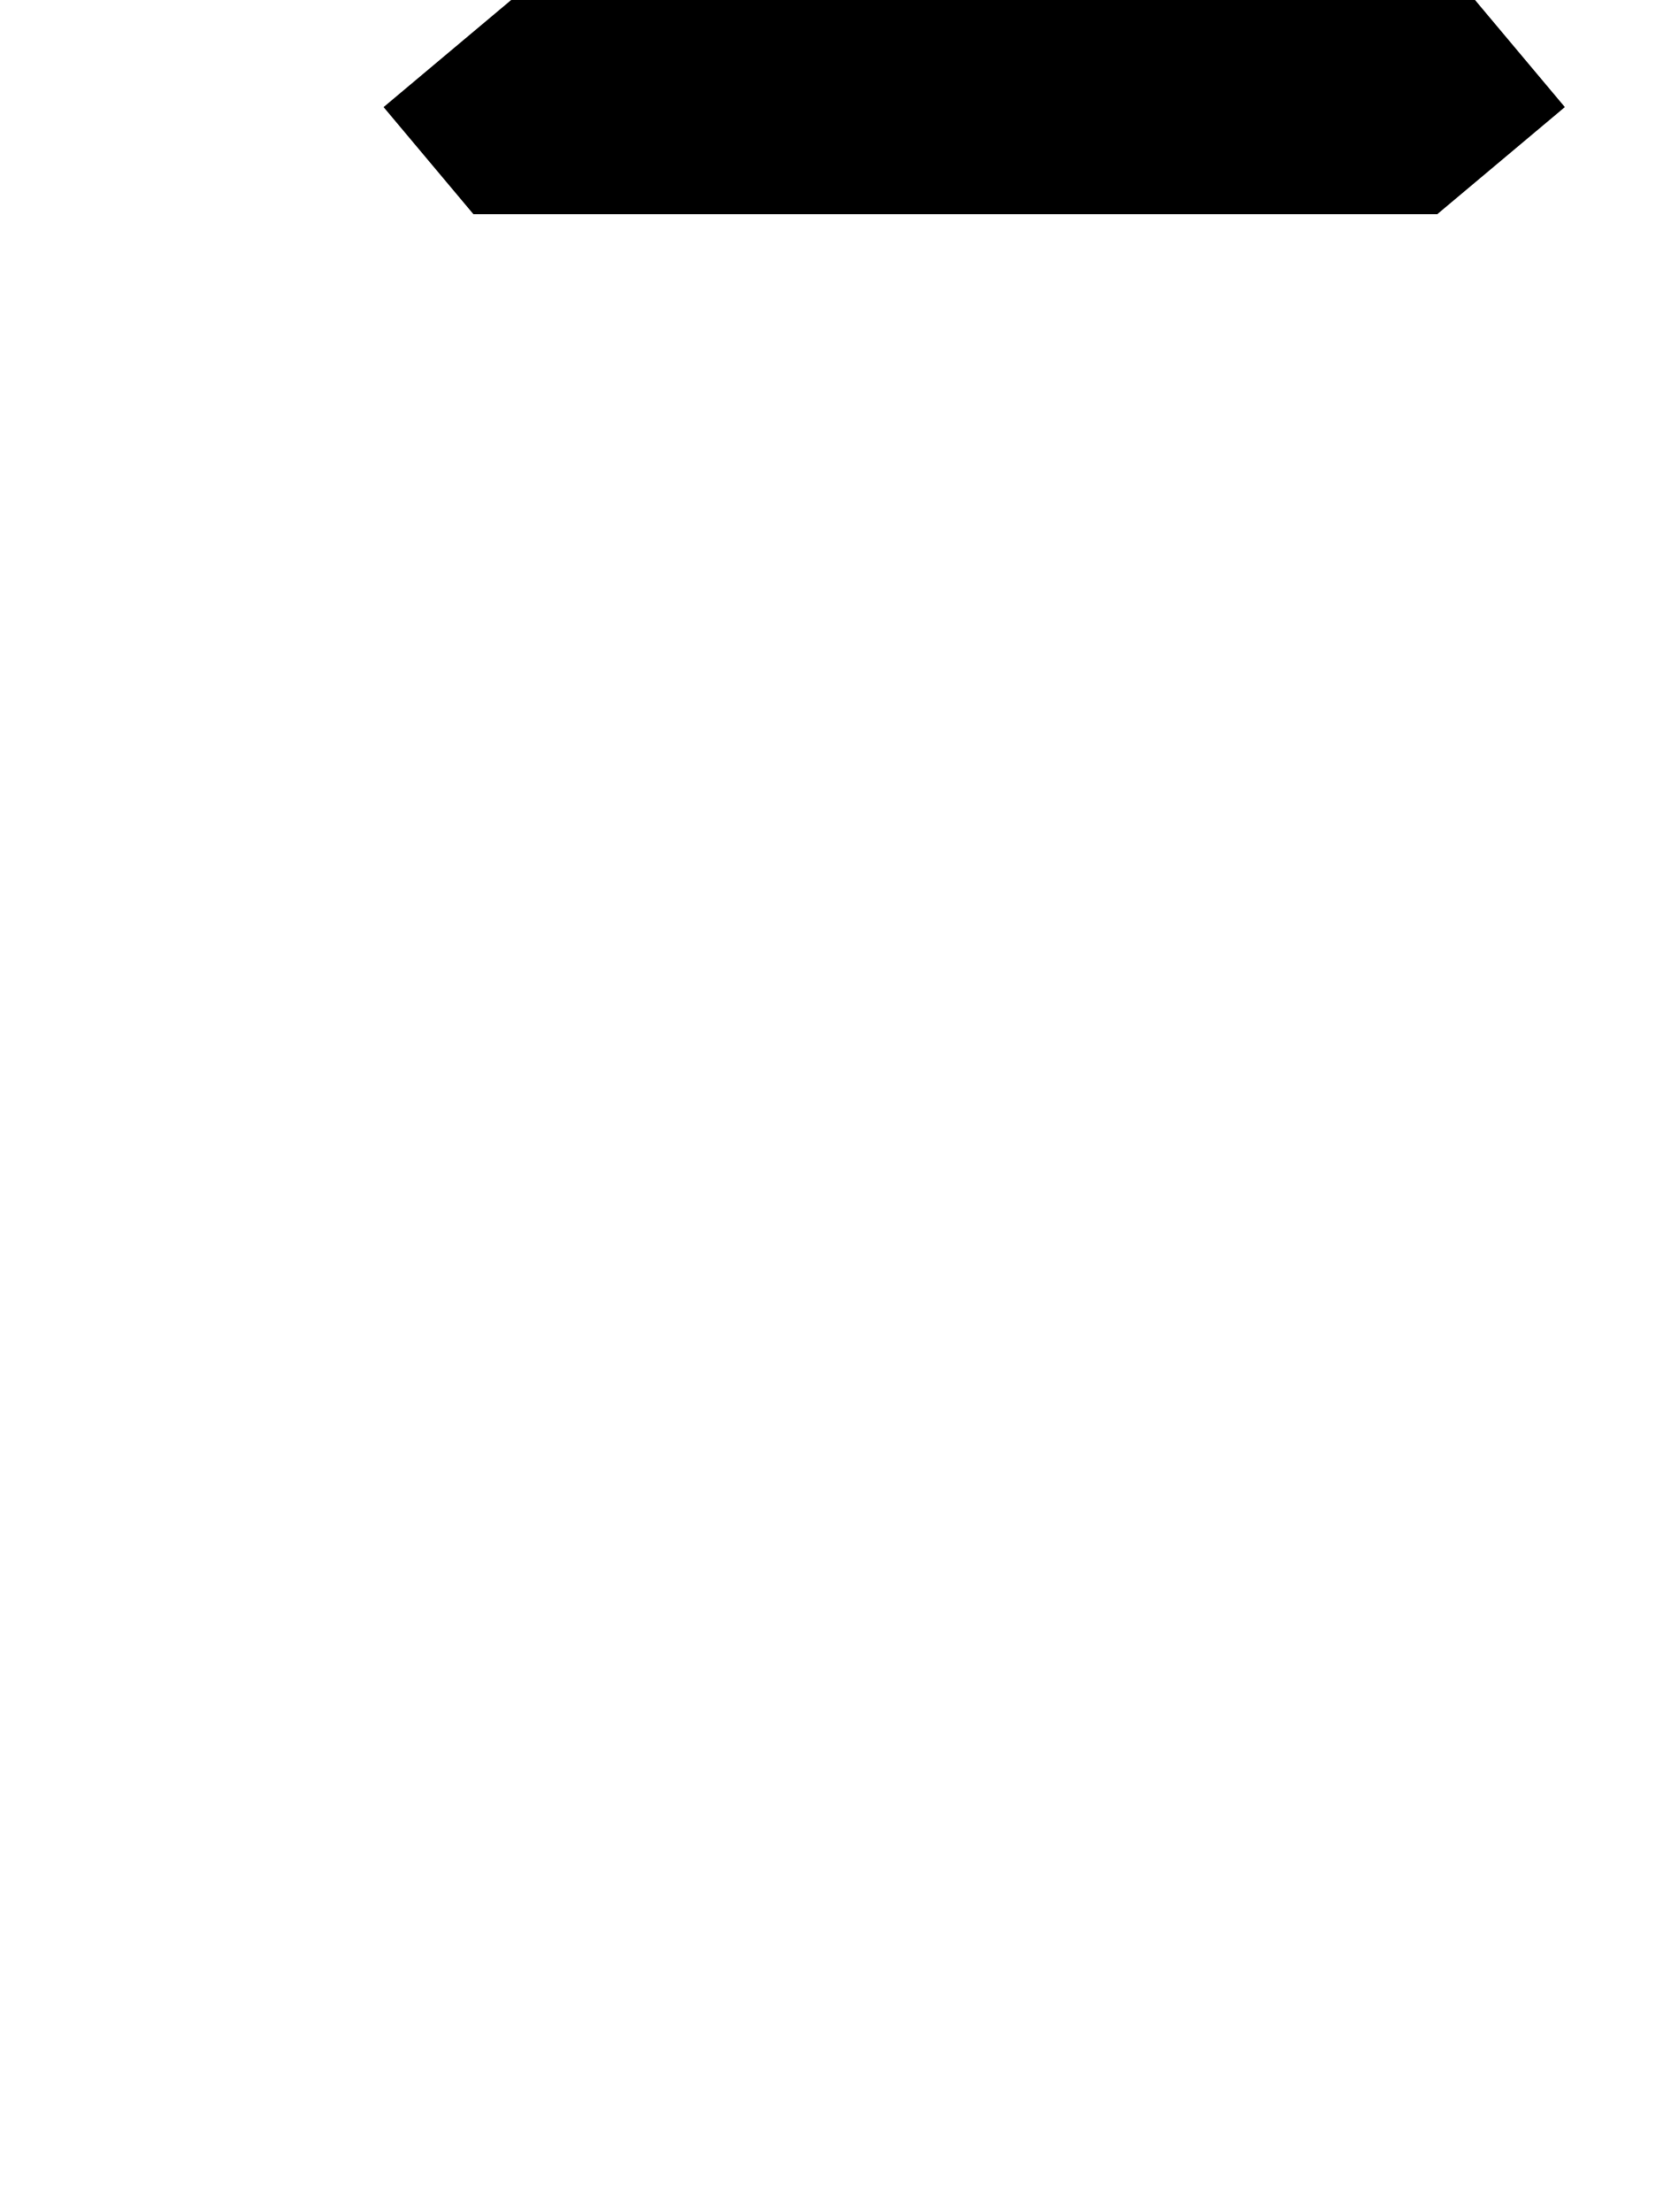
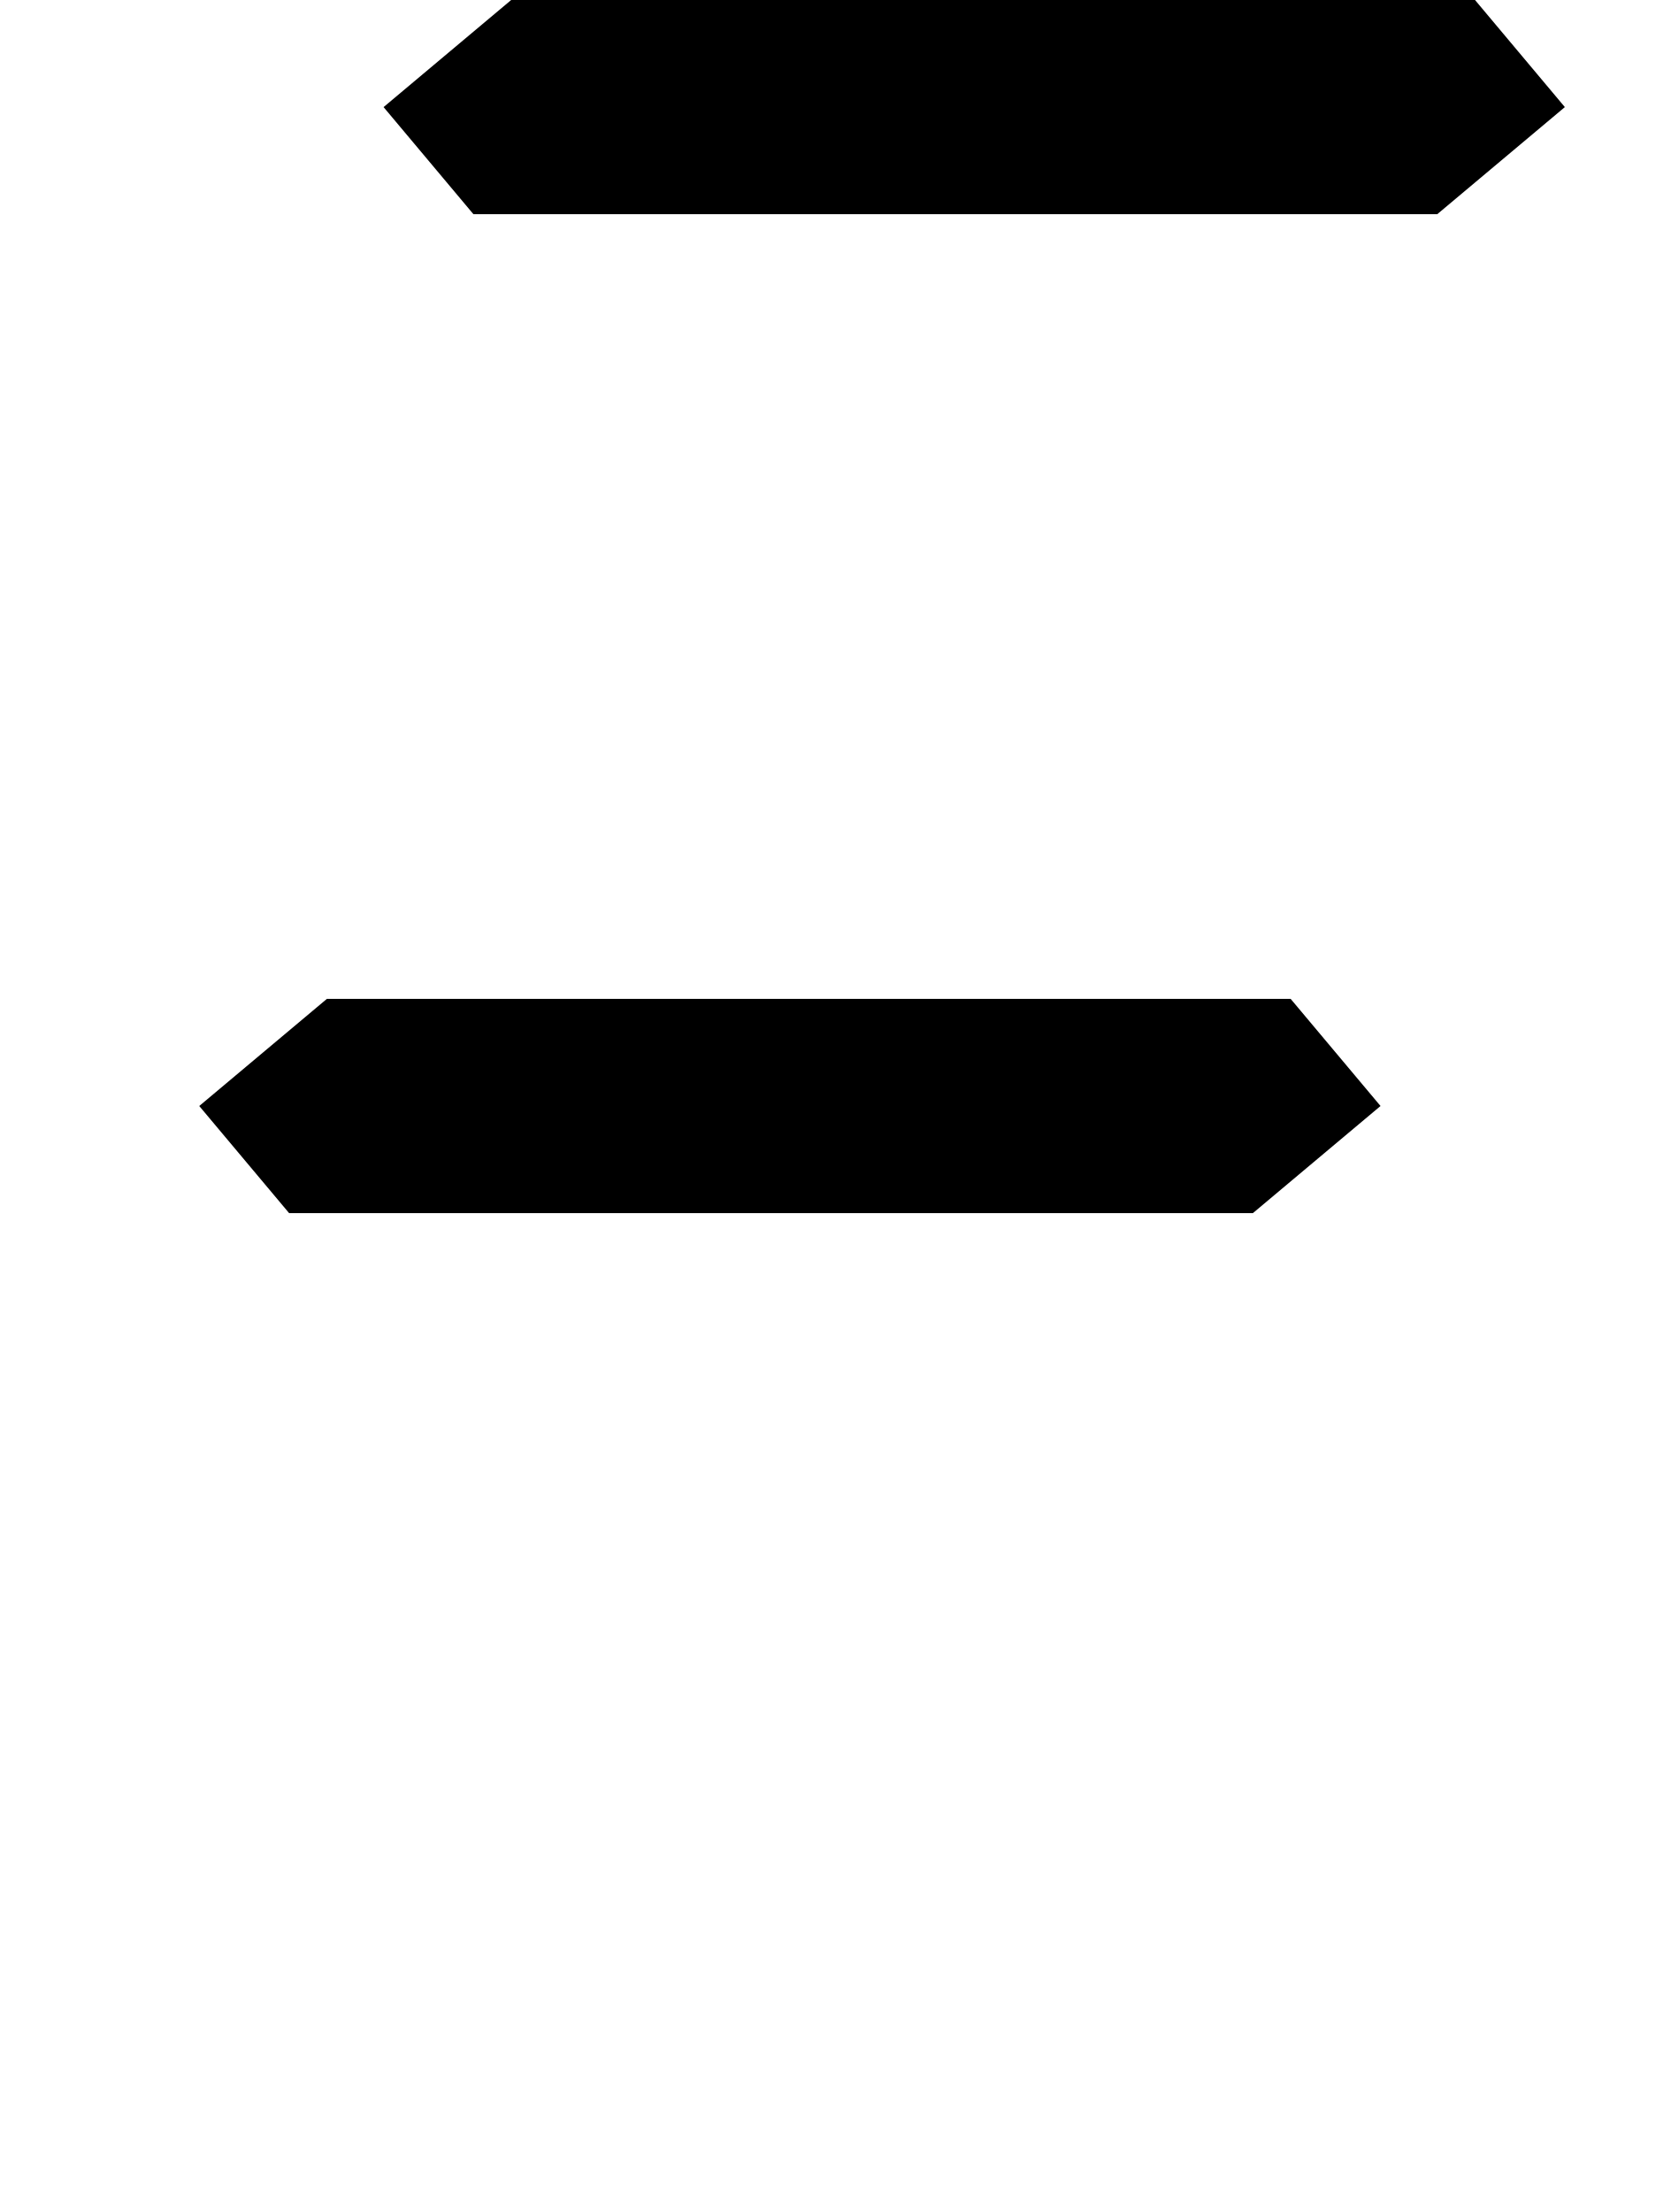
<svg xmlns="http://www.w3.org/2000/svg" height="568" width="429">
-   <path d="         M 98.518 27.5         L 131.291 0         L 378.843 0         l 23.075 27.5         l -32.773 27.5         h -247.552         Z" />
-   <path d="" />
+   <path d="         M 98.518 27.5         l 32.773 -27.5         h 247.552         l 23.075 27.5         l -32.773 27.5         h -247.552         Z     " />
+   <path d="         M 51.174 284         l 32.773 -27.5         h 247.552         l 23.075 27.5         l -32.773 27.5         h -247.552         Z     " />
  <path d="" />
  <path d="" />
  <path d="" />
  <path d="" />
  <path d="" />
</svg>
